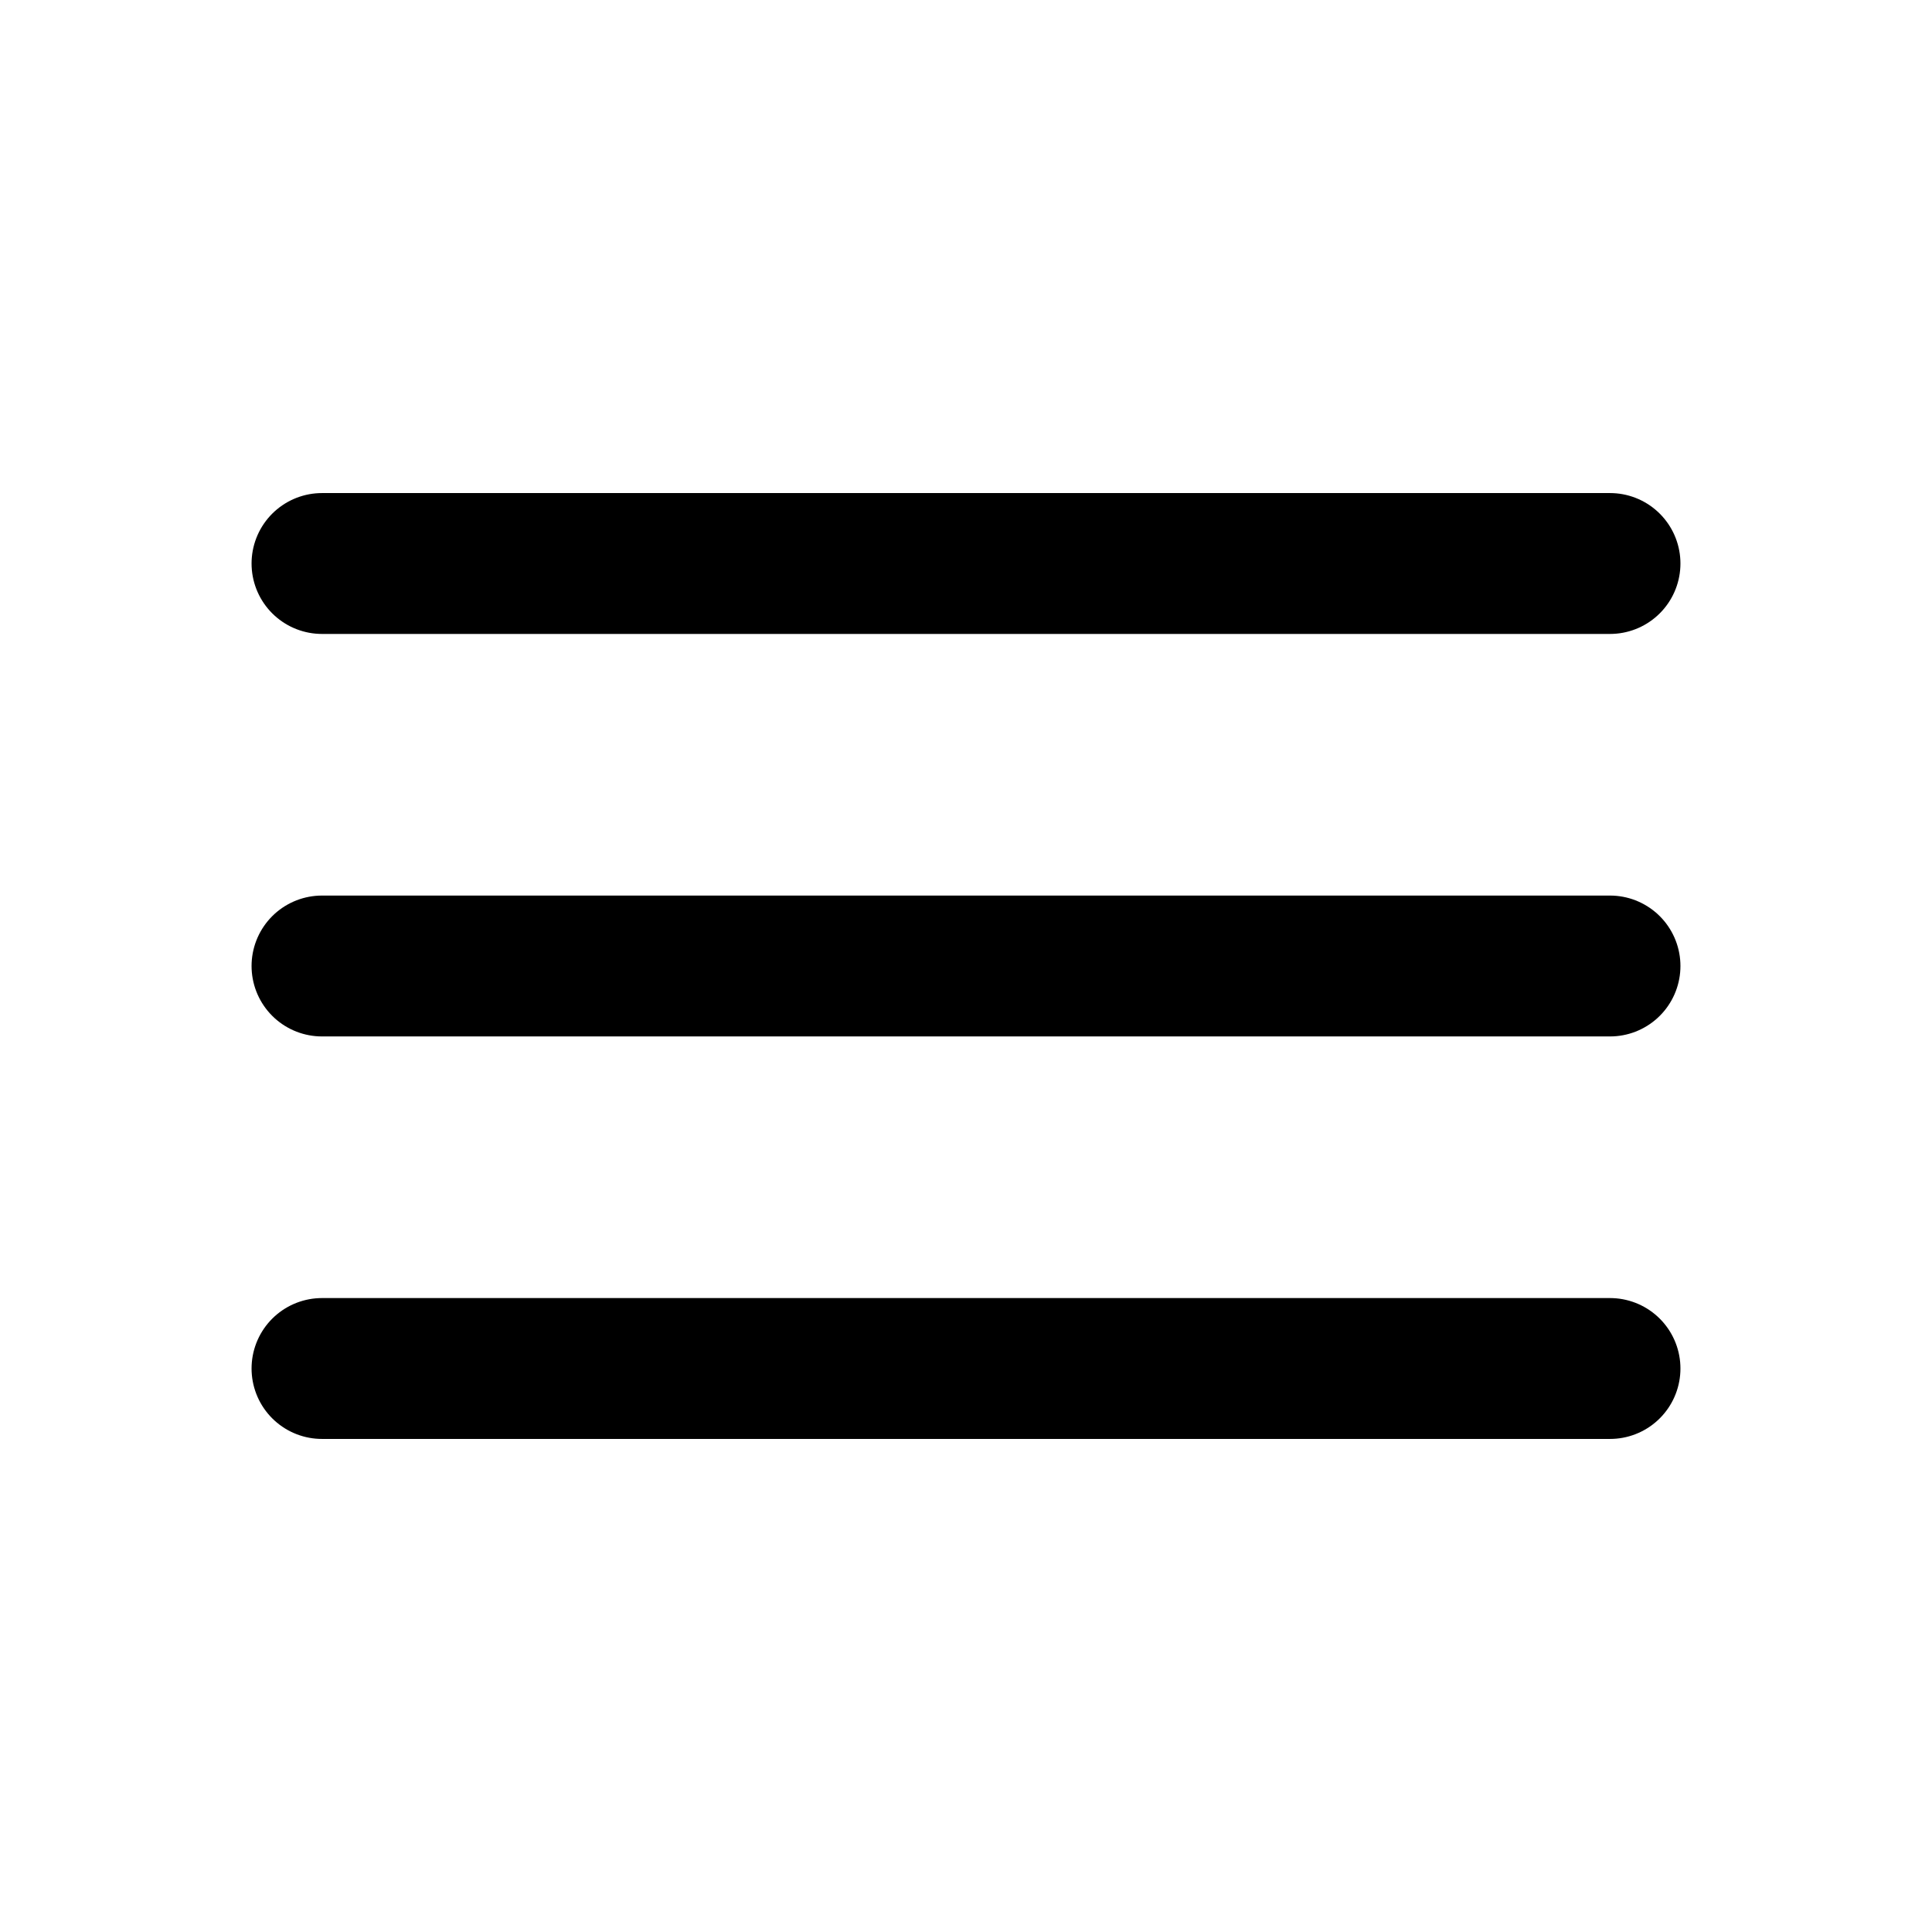
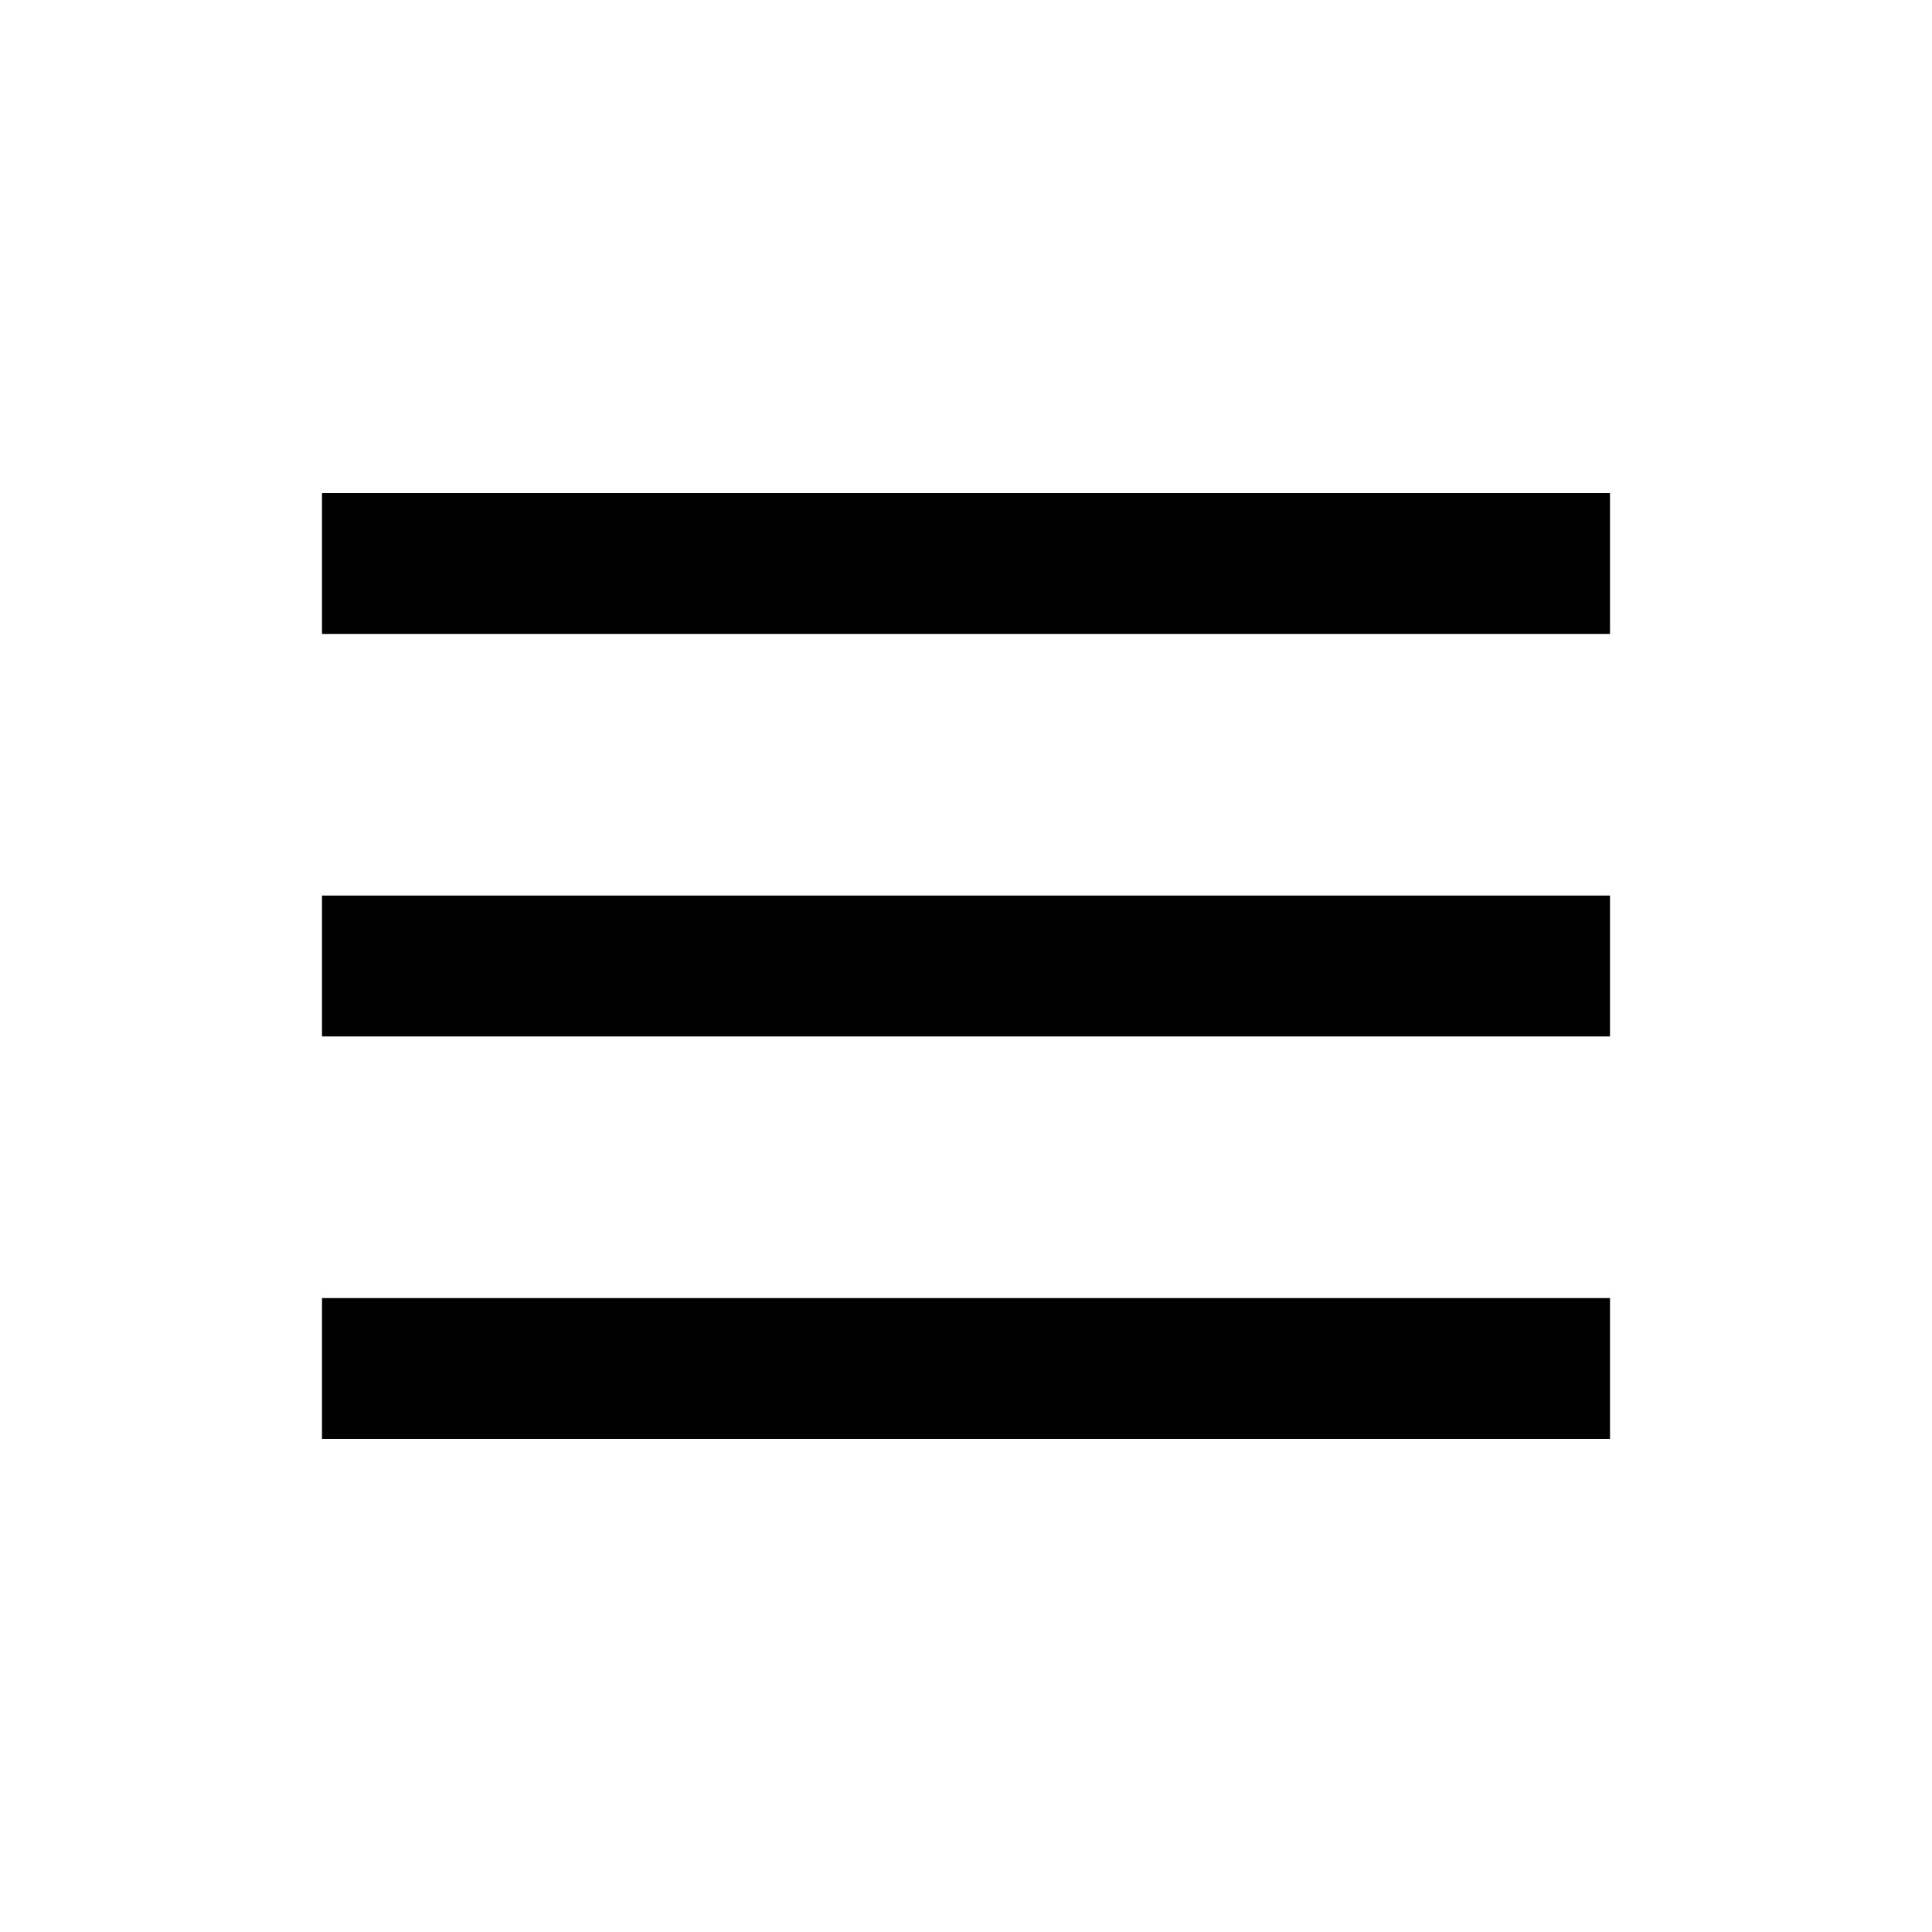
- <svg xmlns="http://www.w3.org/2000/svg" viewBox="0 0 24 24" fill="none" stroke="currentColor" stroke-width="1.75" stroke-linecap="round" stroke-linejoin="round">
+ <svg xmlns="http://www.w3.org/2000/svg" viewBox="0 0 24 24" fill="none" stroke="currentColor" stroke-width="1.75" stroke-linecap="butt" stroke-linejoin="miter">
  <path d="M4 7h16M4 12h16M4 17h16" />
</svg>
